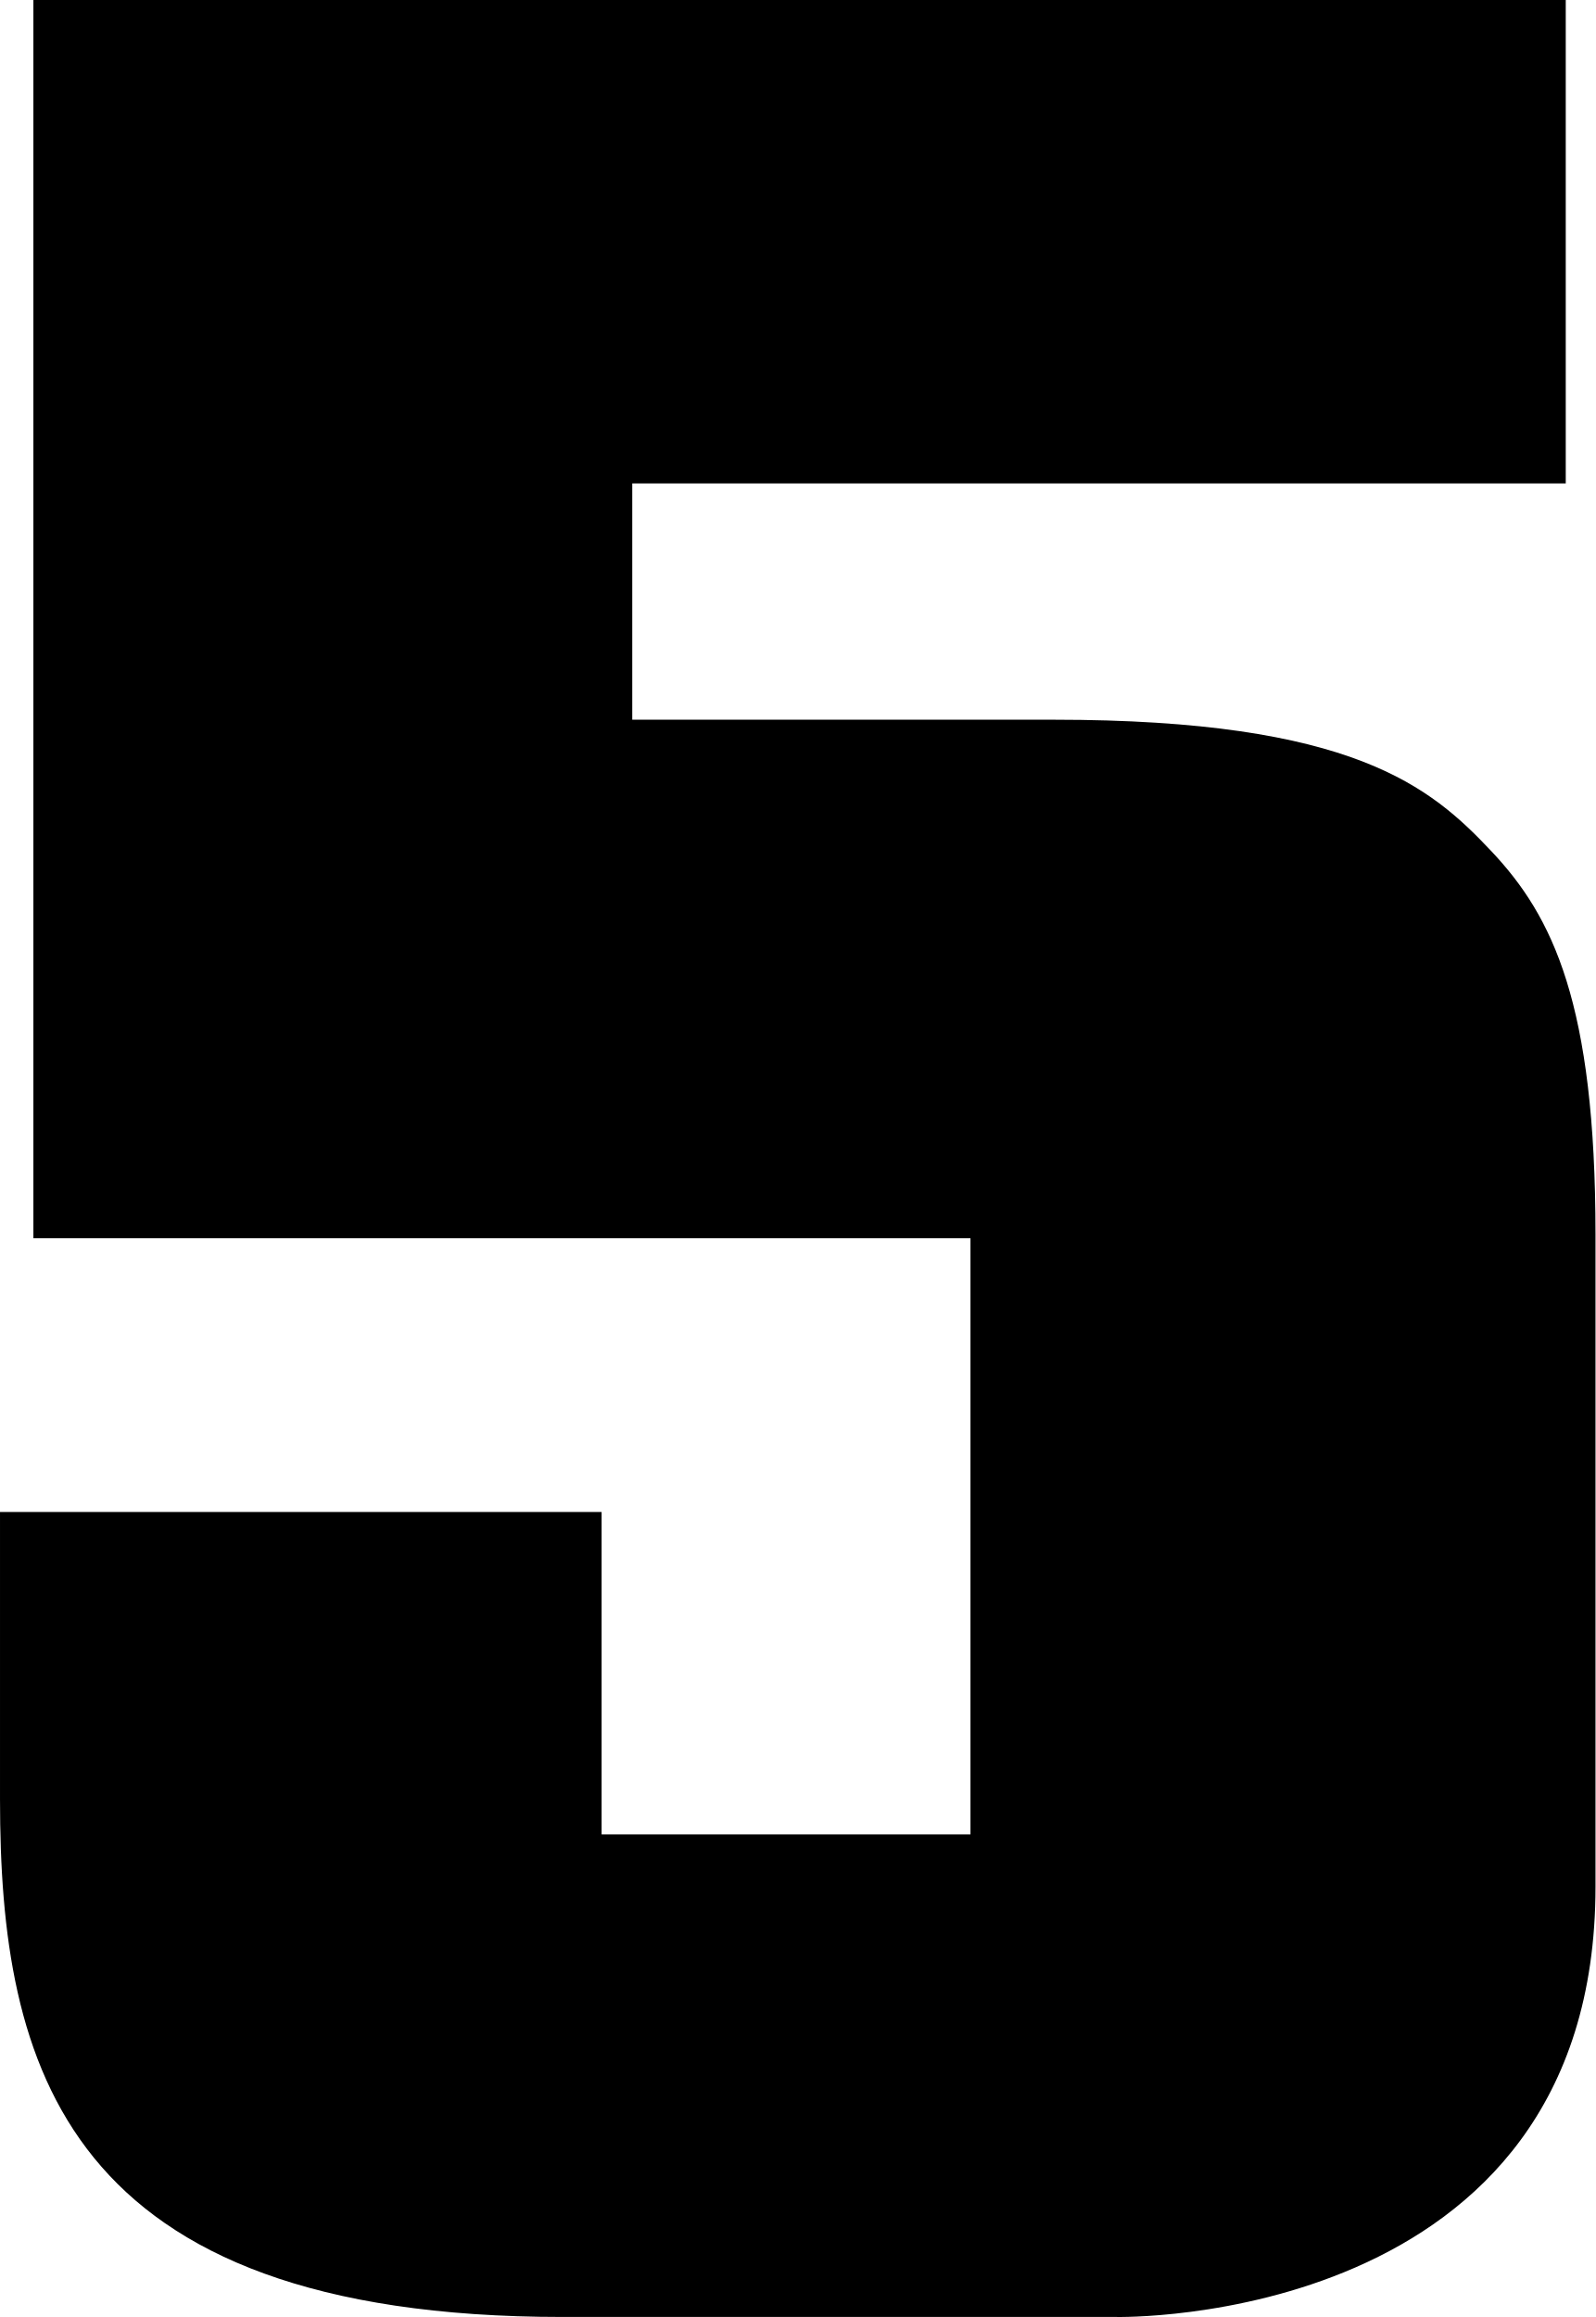
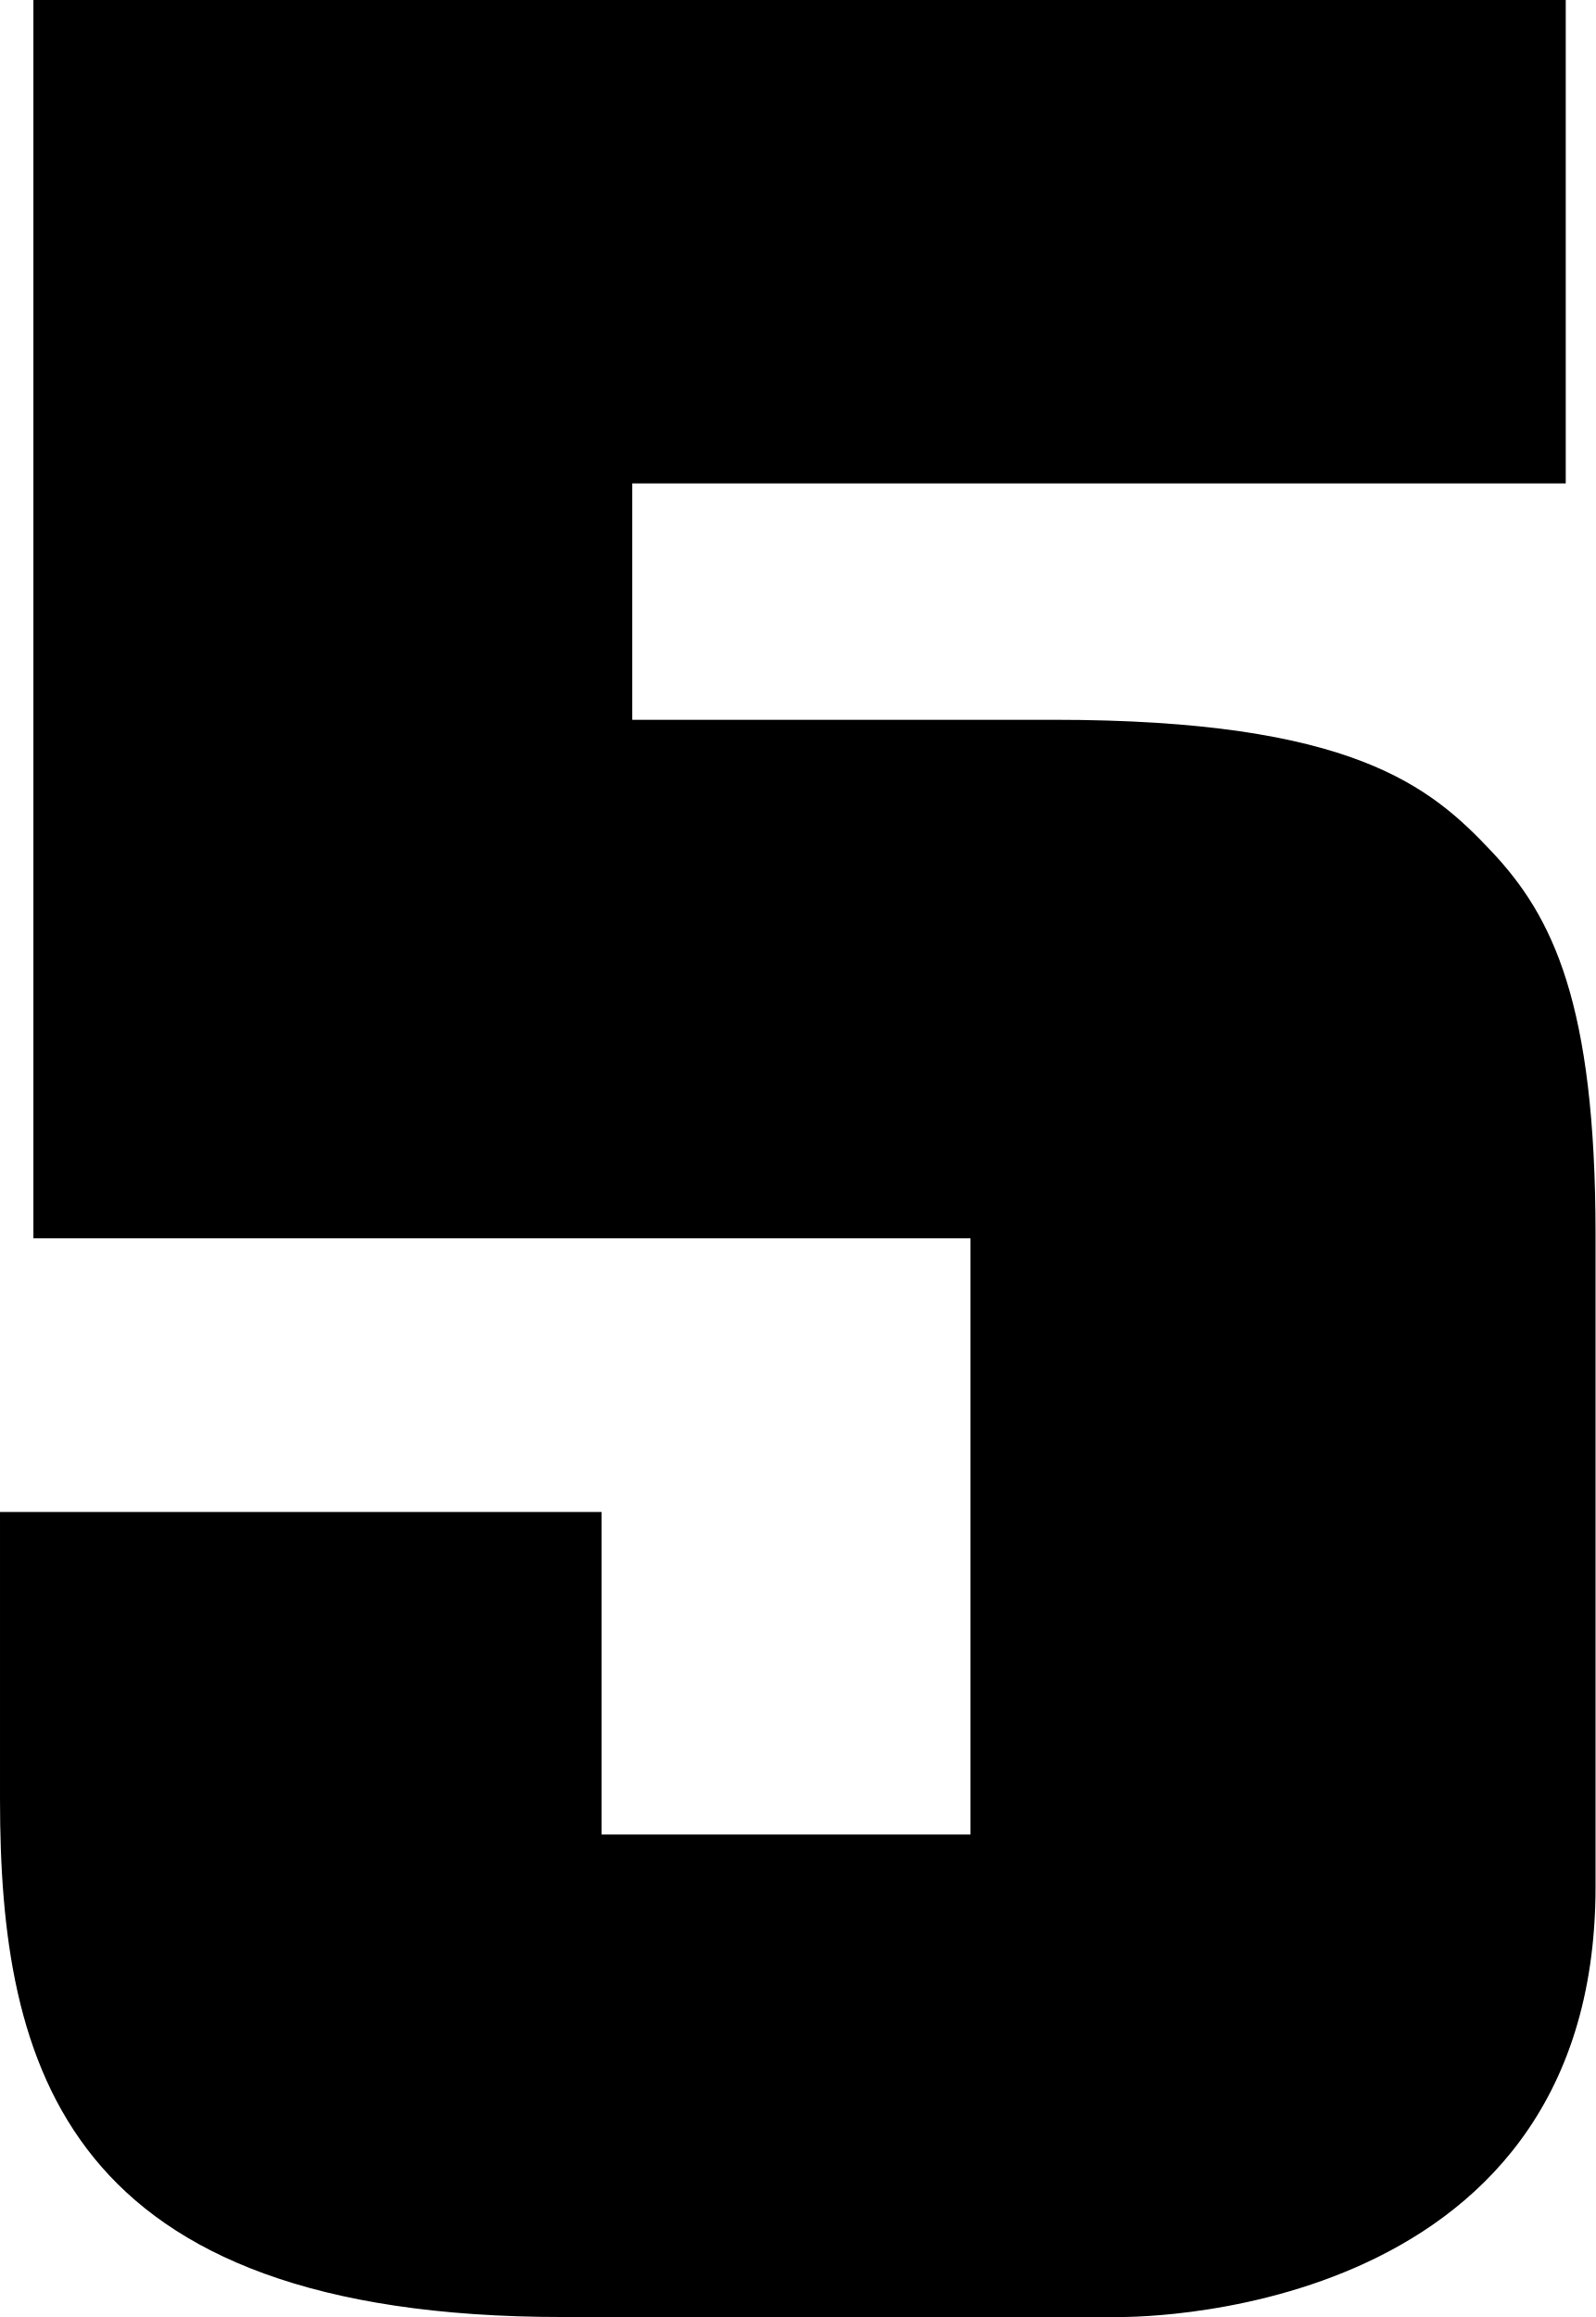
- <svg xmlns="http://www.w3.org/2000/svg" width="256" height="371.775" viewBox="0 0 67.733 98.366" version="1.1" id="svg2350">
+ <svg xmlns="http://www.w3.org/2000/svg" width="176.279" height="256" viewBox="0 0 46.64 67.733" version="1.1" id="svg2350">
  <defs id="defs2344" />
  <g id="layer1" transform="translate(-65.91904,-89.91246)">
-     <path style="fill:#000000;fill-opacity:1;stroke:none;stroke-width:0.153px;stroke-linecap:butt;stroke-linejoin:miter;stroke-opacity:1" d="m 65.919,154.101 2.9e-5,12.198 c 0,11.296 2.68,21.978 23.892,21.978 H 113.307 c 0,0 20.345,0.459 20.345,-18.264 v -27.693 c 0,-9.813 -1.817,-13.504 -4.408,-16.257 -2.591,-2.753 -5.873,-5.596 -18.604,-5.596 H 92.76 V 110.435 H 132.389 V 89.912 H 67.336 v 52.571 h 39.782 v 25.309 H 91.458 V 154.101 H 65.919" id="path2331" />
+     <path style="fill:#000000;fill-opacity:1;stroke:none;stroke-width:0.105px;stroke-linecap:butt;stroke-linejoin:miter;stroke-opacity:1" d="m 65.919,134.112 2e-5,8.4 c 0,7.778 1.846,15.134 16.452,15.134 h 16.179 c 0,0 14.01,0.316 14.01,-12.576 v -19.069 c 0,-6.757 -1.251,-9.299 -3.035,-11.194 -1.784,-1.895 -4.044,-3.853 -12.81,-3.853 H 84.401 V 104.044 H 111.689 V 89.912 H 66.895 v 36.2 h 27.394 v 17.428 H 83.505 v -9.428 H 65.919" id="path2331" />
  </g>
</svg>
